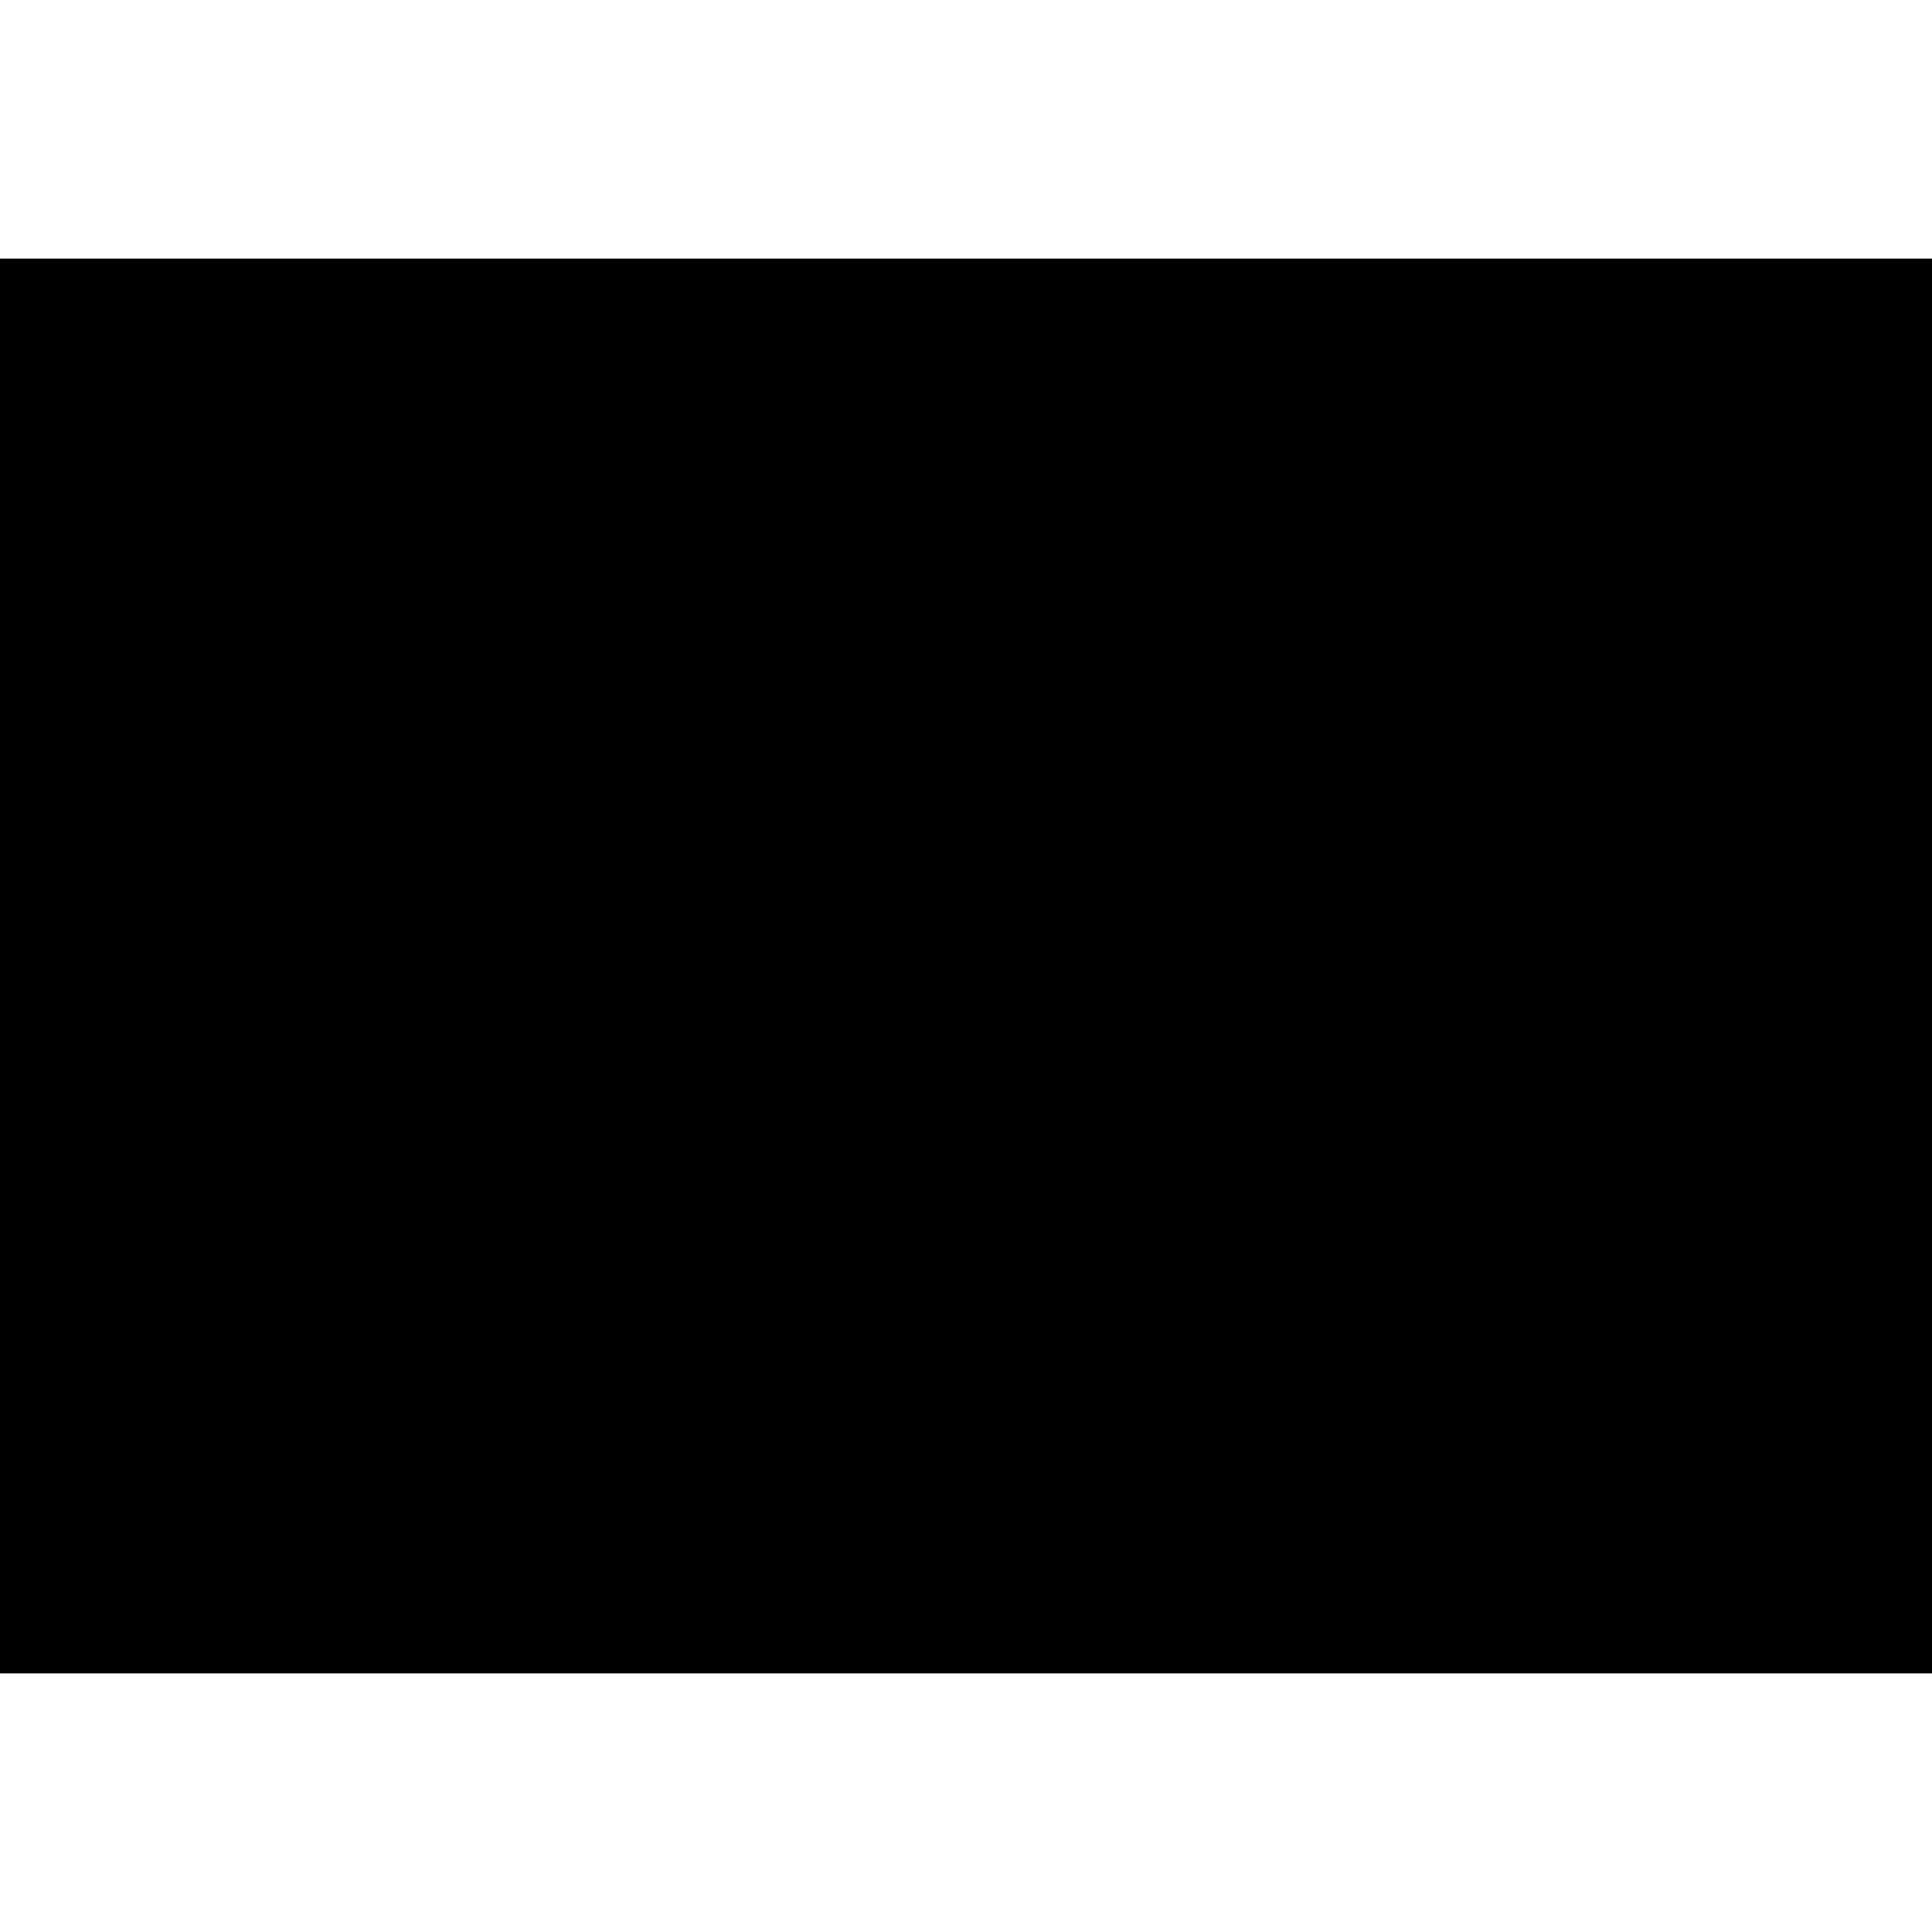
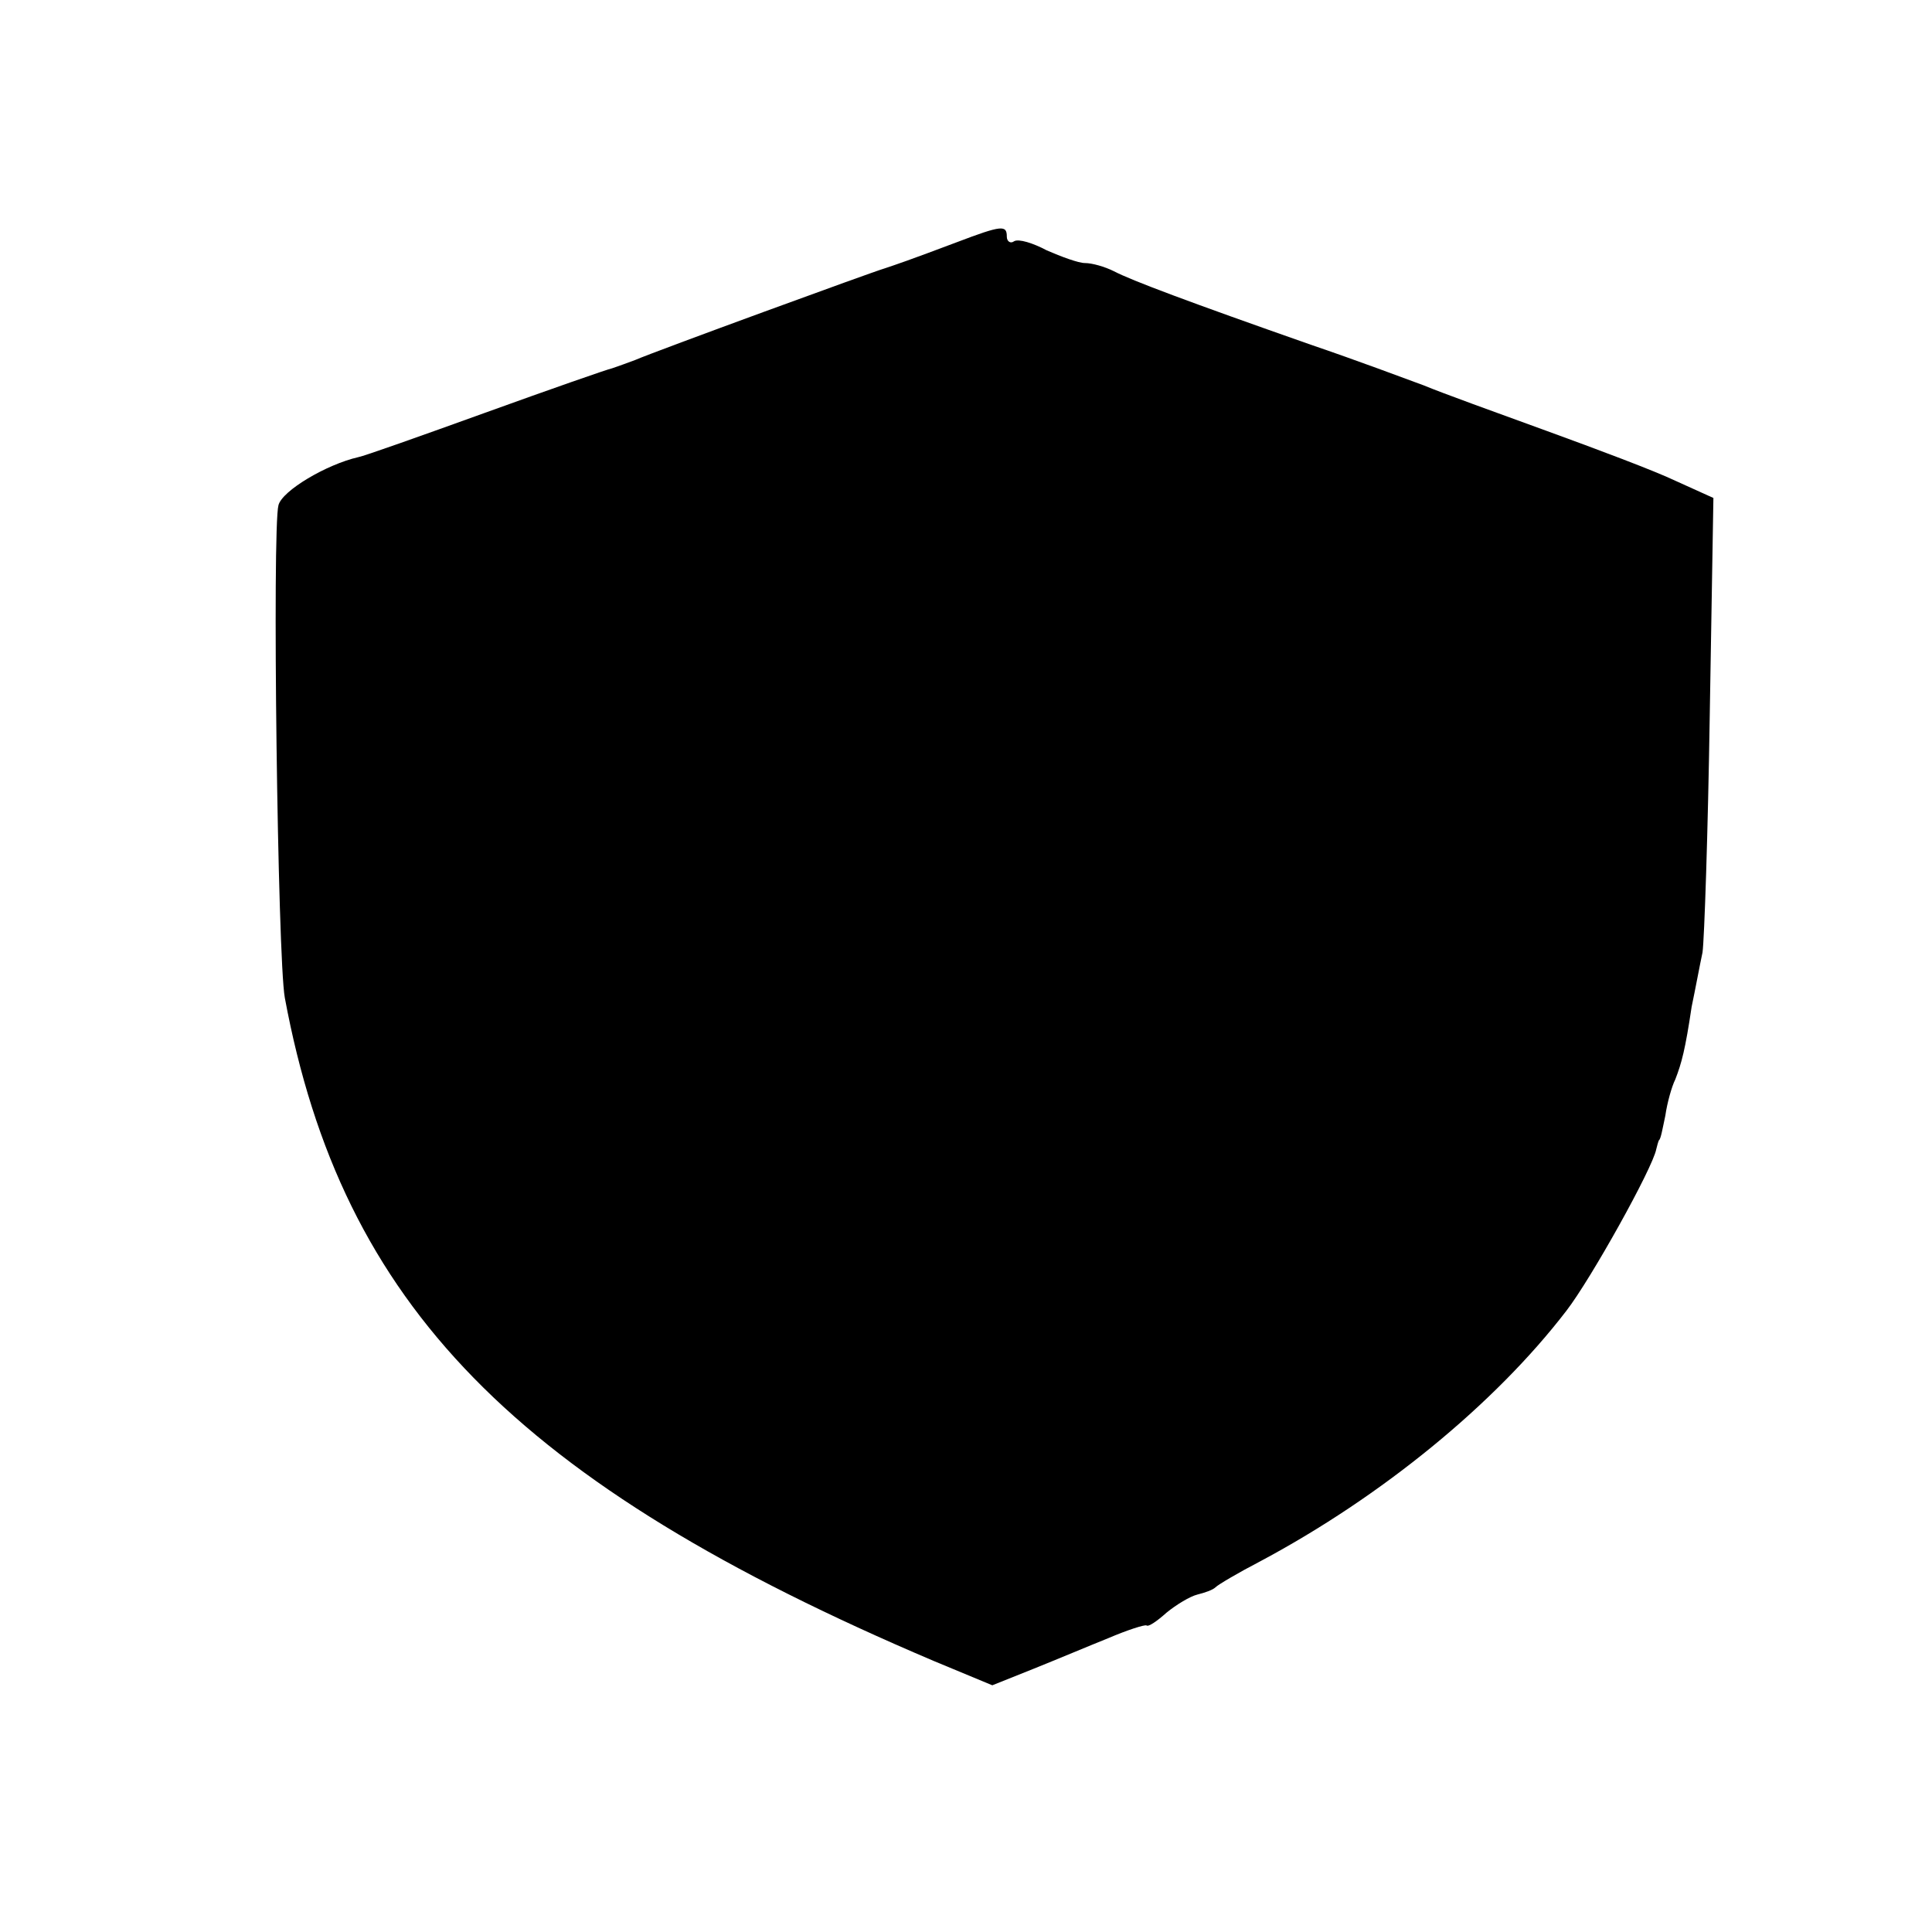
- <svg xmlns="http://www.w3.org/2000/svg" version="1.0" width="254pt" height="254pt" viewBox="0 0 254 254" preserveAspectRatio="xMidYMid meet">
-   <g transform="translate(0,254) scale(0.1,-0.1)" fill="#000000" stroke="none">
-     <path d="M0 1270 l0 -930 1270 0 1270 0 0 930 0 930 -1270 0 -1270 0 0 -930z" />
+ <svg xmlns="http://www.w3.org/2000/svg" version="1.0" width="213pt" height="213pt" viewBox="0 0 213 213" preserveAspectRatio="xMidYMid meet">
+   <g transform="translate(0,213) scale(0.1,-0.1)" fill="#000000" stroke="none">
+     <path d="M1055 1863 c-53 -20 -68 -25 -80 -29 -11 -3 -252 -91 -275 -101 -8 -3 -19 -7 -25 -9 -5 -1 -68 -23 -140 -49 -72 -26 -134 -48 -140 -49 -35 -8 -84 -37 -88 -53 -7 -25 -1 -499 7 -543 63 -339 254 -535 715 -731 l65 -27 45 18 c25 10 63 26 83 34 21 9 40 15 42 14 2 -2 12 5 22 14 11 9 26 18 34 20 8 2 17 5 20 8 3 3 25 16 50 29 133 71 258 173 337 276 27 35 95 157 99 178 1 4 2 8 3 10 2 1 4 13 7 27 2 14 7 32 11 40 7 18 11 33 18 80 4 19 9 46 12 60 2 14 6 132 8 263 l4 238 -42 19 c-23 11 -87 35 -142 55 -55 20 -116 42 -135 50 -19 7 -75 28 -125 45 -134 47 -198 71 -217 81 -10 5 -24 9 -32 9 -7 0 -26 7 -42 14 -15 8 -31 13 -36 10 -4 -3 -8 0 -8 5 0 13 -5 13 -55 -6z" />
  </g>
</svg>
